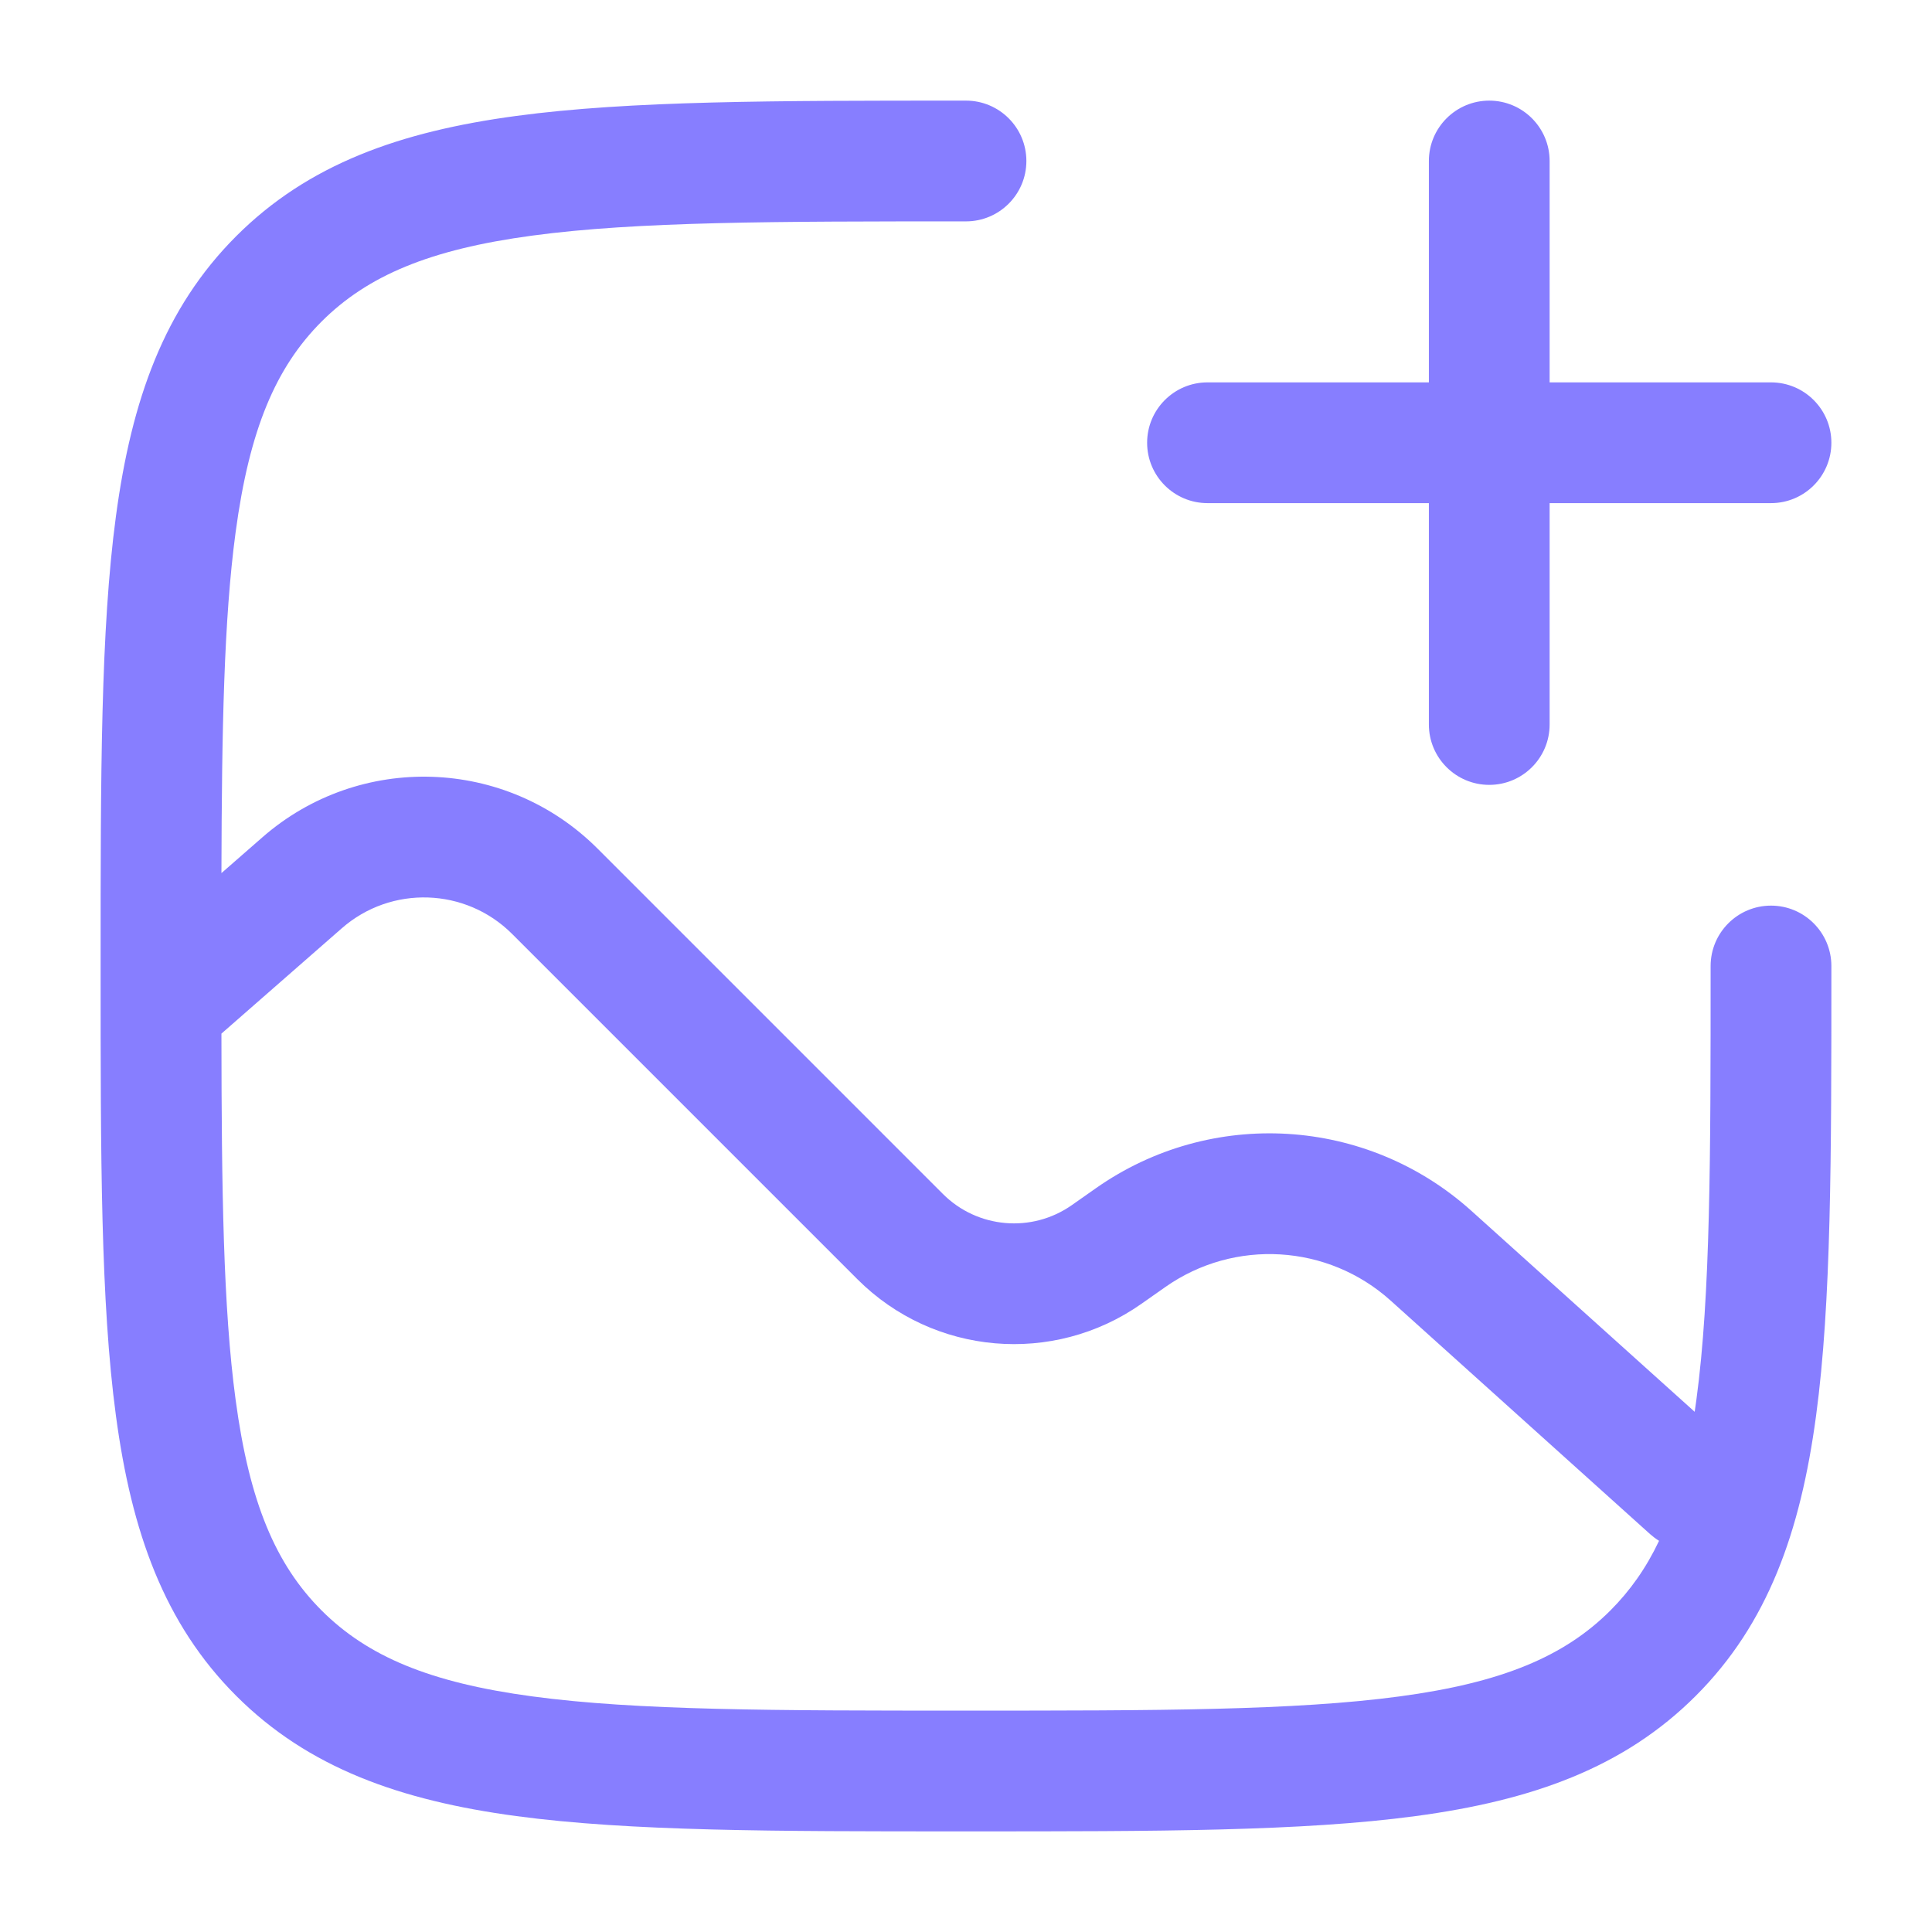
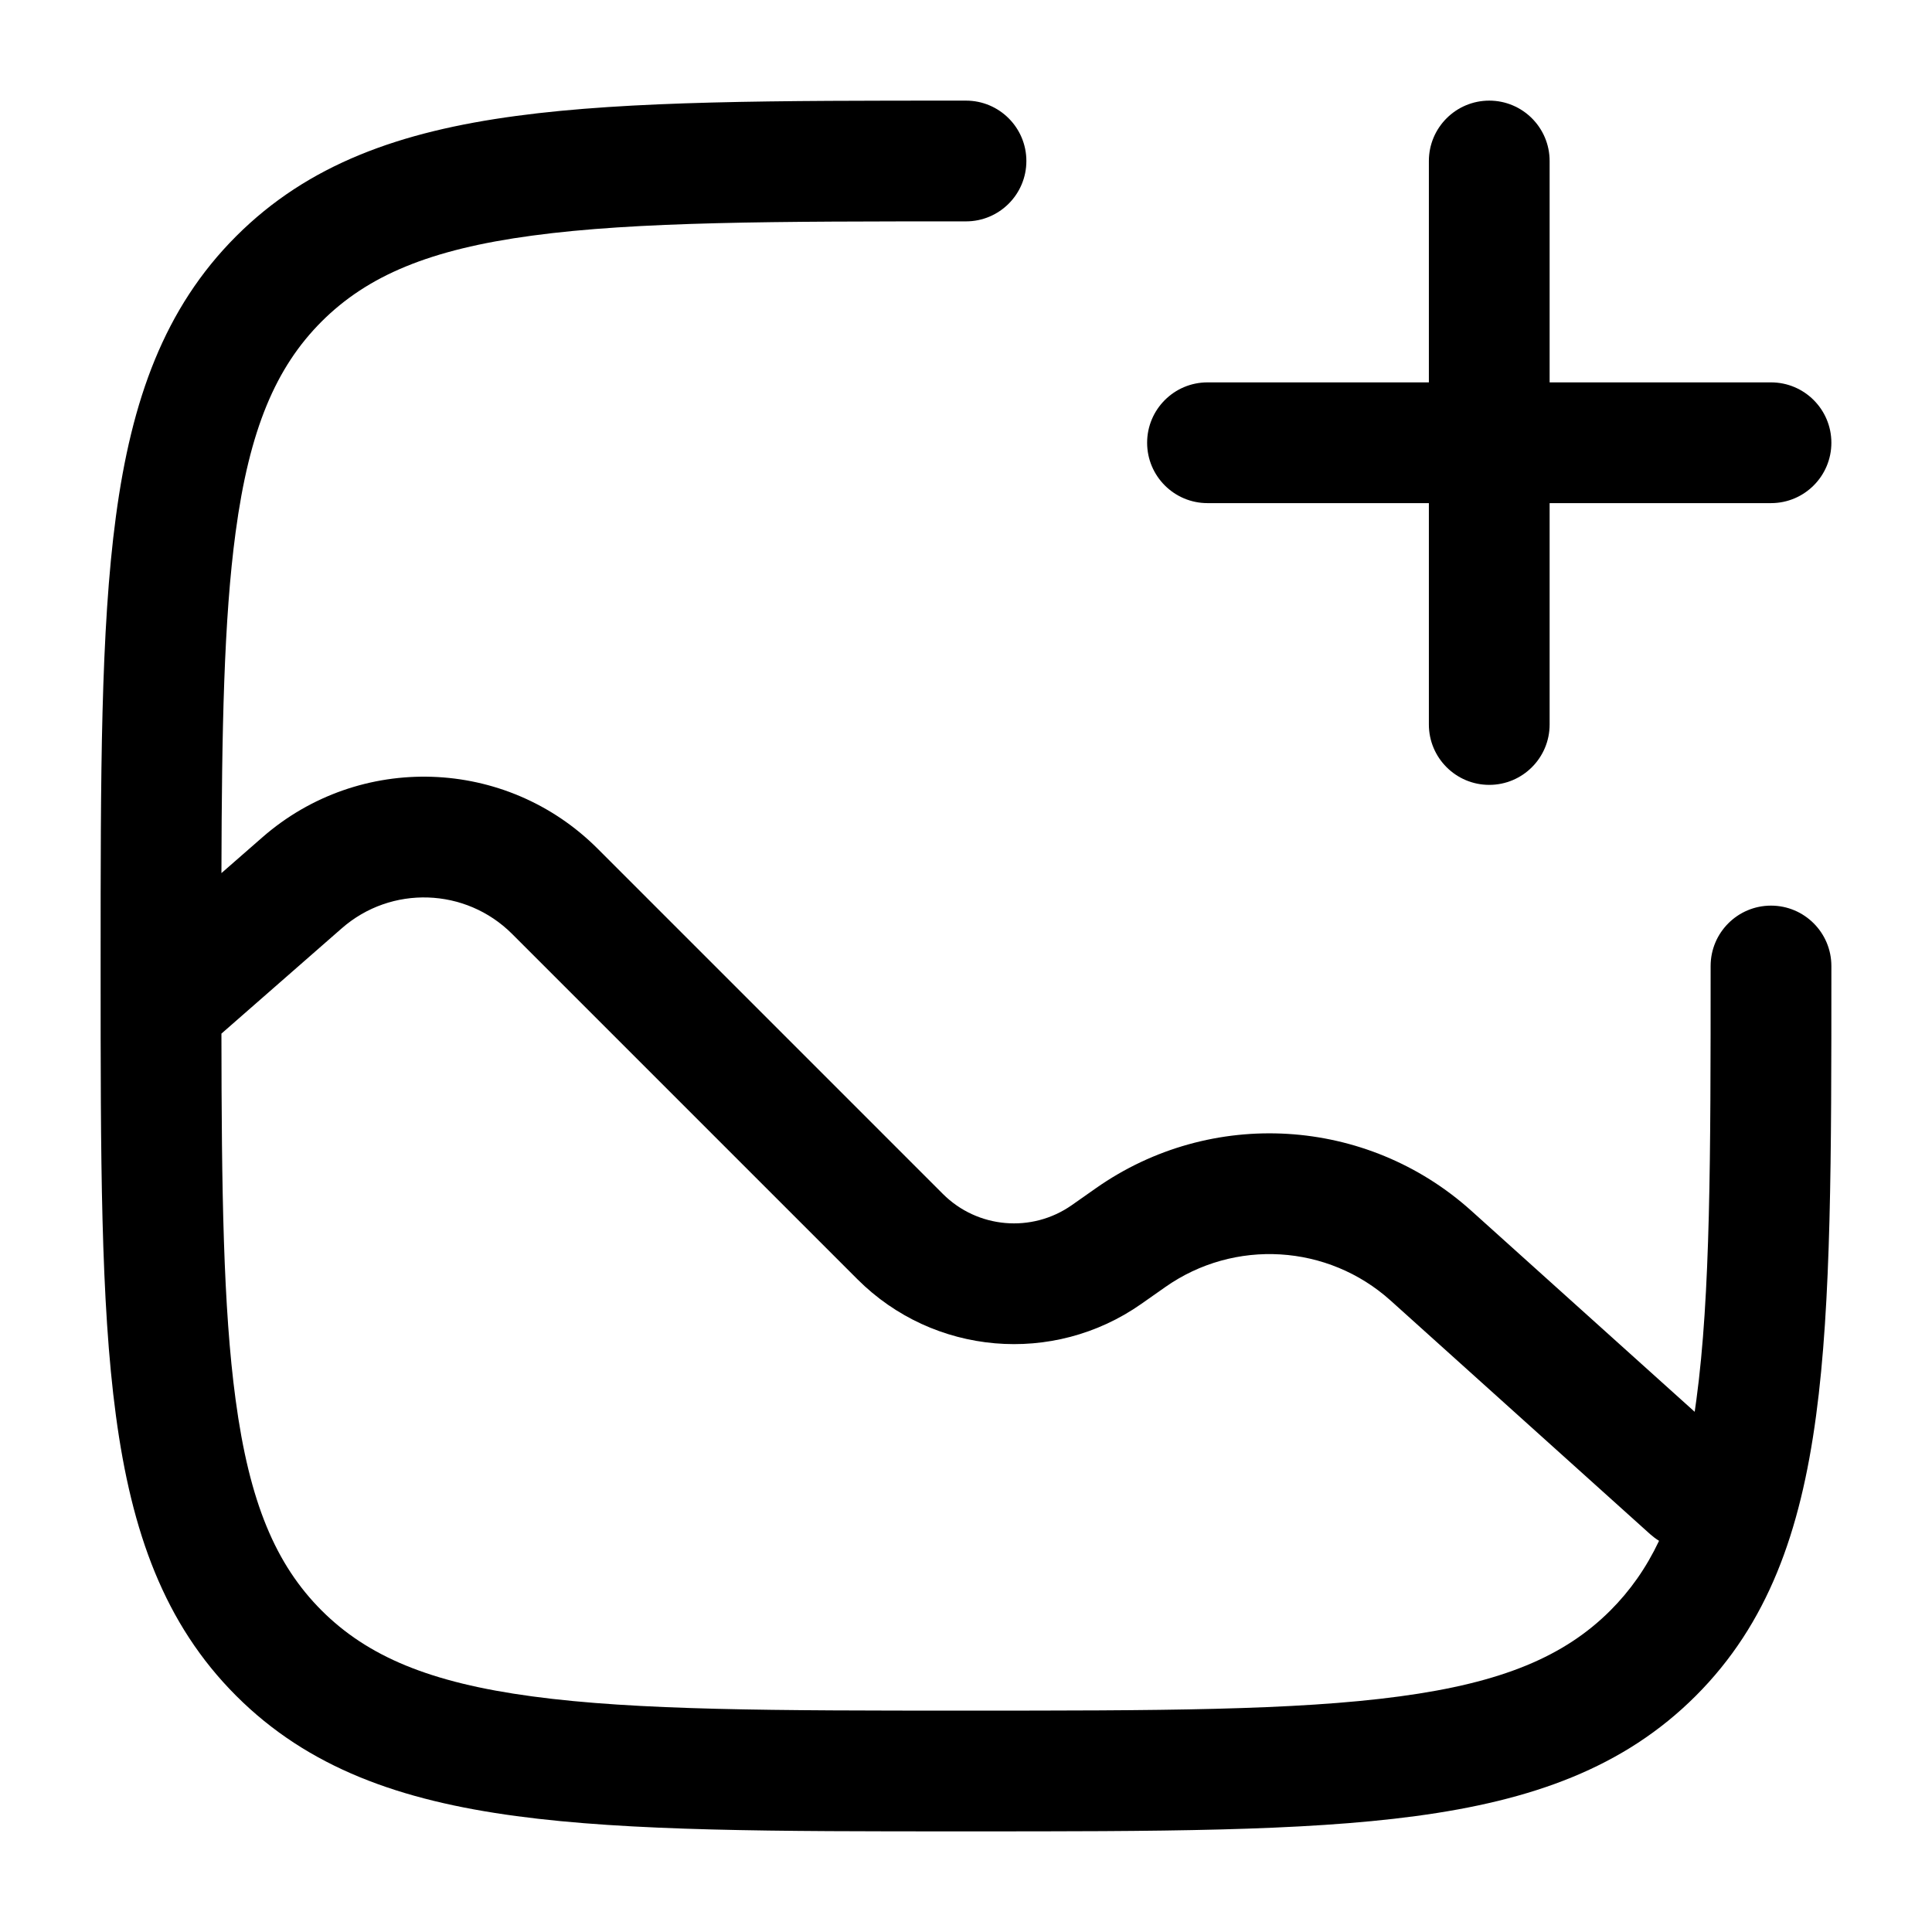
<svg xmlns="http://www.w3.org/2000/svg" width="36" height="36" viewBox="0 0 36 36" fill="none">
-   <path fill-rule="evenodd" clip-rule="evenodd" d="M27.75 1.875C28.371 1.875 28.875 2.379 28.875 3V7.125H33C33.621 7.125 34.125 7.629 34.125 8.25C34.125 8.871 33.621 9.375 33 9.375H28.875V13.5C28.875 14.121 28.371 14.625 27.75 14.625C27.129 14.625 26.625 14.121 26.625 13.5V9.375H22.5C21.879 9.375 21.375 8.871 21.375 8.25C21.375 7.629 21.879 7.125 22.5 7.125H26.625V3C26.625 2.379 27.129 1.875 27.75 1.875Z" fill="#877EFF" />
-   <path fill-rule="evenodd" clip-rule="evenodd" d="M18 1.875L17.914 1.875C14.451 1.875 11.738 1.875 9.621 2.16C7.453 2.451 5.743 3.059 4.401 4.401C3.059 5.743 2.451 7.453 2.16 9.621C1.875 11.738 1.875 14.451 1.875 17.914V18.086C1.875 21.549 1.875 24.262 2.16 26.379C2.451 28.547 3.059 30.257 4.401 31.599C5.743 32.941 7.453 33.549 9.621 33.84C11.738 34.125 14.451 34.125 17.914 34.125H18.086C21.549 34.125 24.262 34.125 26.379 33.84C28.547 33.549 30.257 32.941 31.599 31.599C32.941 30.257 33.549 28.547 33.84 26.379C34.125 24.262 34.125 21.549 34.125 18.086V18C34.125 17.379 33.621 16.875 33 16.875C32.379 16.875 31.875 17.379 31.875 18C31.875 21.567 31.873 24.13 31.61 26.08C31.6 26.157 31.589 26.232 31.578 26.307L27.417 22.562C25.468 20.808 22.566 20.633 20.42 22.141L19.973 22.455C19.227 22.979 18.213 22.891 17.569 22.247L11.134 15.812C9.431 14.109 6.699 14.018 4.887 15.604L4.126 16.269C4.133 13.581 4.172 11.54 4.39 9.92C4.647 8.003 5.138 6.847 5.992 5.992C6.847 5.138 8.003 4.647 9.92 4.39C11.87 4.127 14.433 4.125 18 4.125C18.621 4.125 19.125 3.621 19.125 3C19.125 2.379 18.621 1.875 18 1.875ZM4.39 26.08C4.647 27.997 5.138 29.153 5.992 30.008C6.847 30.862 8.003 31.353 9.92 31.61C11.87 31.873 14.433 31.875 18 31.875C21.567 31.875 24.13 31.873 26.08 31.61C27.997 31.353 29.153 30.862 30.008 30.008C30.373 29.642 30.672 29.222 30.914 28.711C30.856 28.675 30.8 28.633 30.747 28.586L25.912 24.234C24.743 23.182 23.001 23.077 21.714 23.982L21.267 24.296C19.626 25.448 17.395 25.255 15.978 23.838L9.543 17.403C8.678 16.538 7.289 16.491 6.368 17.298L4.126 19.26C4.129 22.183 4.159 24.367 4.39 26.08Z" fill="#877EFF" />
+   <path fill-rule="evenodd" clip-rule="evenodd" d="M27.75 1.875C28.371 1.875 28.875 2.379 28.875 3V7.125H33C33.621 7.125 34.125 7.629 34.125 8.25C34.125 8.871 33.621 9.375 33 9.375H28.875V13.5C28.875 14.121 28.371 14.625 27.75 14.625C27.129 14.625 26.625 14.121 26.625 13.5V9.375H22.5C21.879 9.375 21.375 8.871 21.375 8.25C21.375 7.629 21.879 7.125 22.5 7.125H26.625V3C26.625 2.379 27.129 1.875 27.75 1.875Z" fill="#000" />
+   <path fill-rule="evenodd" clip-rule="evenodd" d="M18 1.875L17.914 1.875C14.451 1.875 11.738 1.875 9.621 2.16C7.453 2.451 5.743 3.059 4.401 4.401C3.059 5.743 2.451 7.453 2.16 9.621C1.875 11.738 1.875 14.451 1.875 17.914V18.086C1.875 21.549 1.875 24.262 2.16 26.379C2.451 28.547 3.059 30.257 4.401 31.599C5.743 32.941 7.453 33.549 9.621 33.84C11.738 34.125 14.451 34.125 17.914 34.125H18.086C21.549 34.125 24.262 34.125 26.379 33.84C28.547 33.549 30.257 32.941 31.599 31.599C32.941 30.257 33.549 28.547 33.84 26.379C34.125 24.262 34.125 21.549 34.125 18.086V18C34.125 17.379 33.621 16.875 33 16.875C32.379 16.875 31.875 17.379 31.875 18C31.875 21.567 31.873 24.13 31.61 26.08C31.6 26.157 31.589 26.232 31.578 26.307L27.417 22.562C25.468 20.808 22.566 20.633 20.42 22.141L19.973 22.455C19.227 22.979 18.213 22.891 17.569 22.247L11.134 15.812C9.431 14.109 6.699 14.018 4.887 15.604L4.126 16.269C4.133 13.581 4.172 11.54 4.39 9.92C4.647 8.003 5.138 6.847 5.992 5.992C6.847 5.138 8.003 4.647 9.92 4.39C11.87 4.127 14.433 4.125 18 4.125C18.621 4.125 19.125 3.621 19.125 3C19.125 2.379 18.621 1.875 18 1.875ZM4.39 26.08C4.647 27.997 5.138 29.153 5.992 30.008C6.847 30.862 8.003 31.353 9.92 31.61C11.87 31.873 14.433 31.875 18 31.875C21.567 31.875 24.13 31.873 26.08 31.61C27.997 31.353 29.153 30.862 30.008 30.008C30.373 29.642 30.672 29.222 30.914 28.711C30.856 28.675 30.8 28.633 30.747 28.586L25.912 24.234C24.743 23.182 23.001 23.077 21.714 23.982L21.267 24.296C19.626 25.448 17.395 25.255 15.978 23.838L9.543 17.403C8.678 16.538 7.289 16.491 6.368 17.298L4.126 19.26C4.129 22.183 4.159 24.367 4.39 26.08Z" fill="#000" />
</svg>
